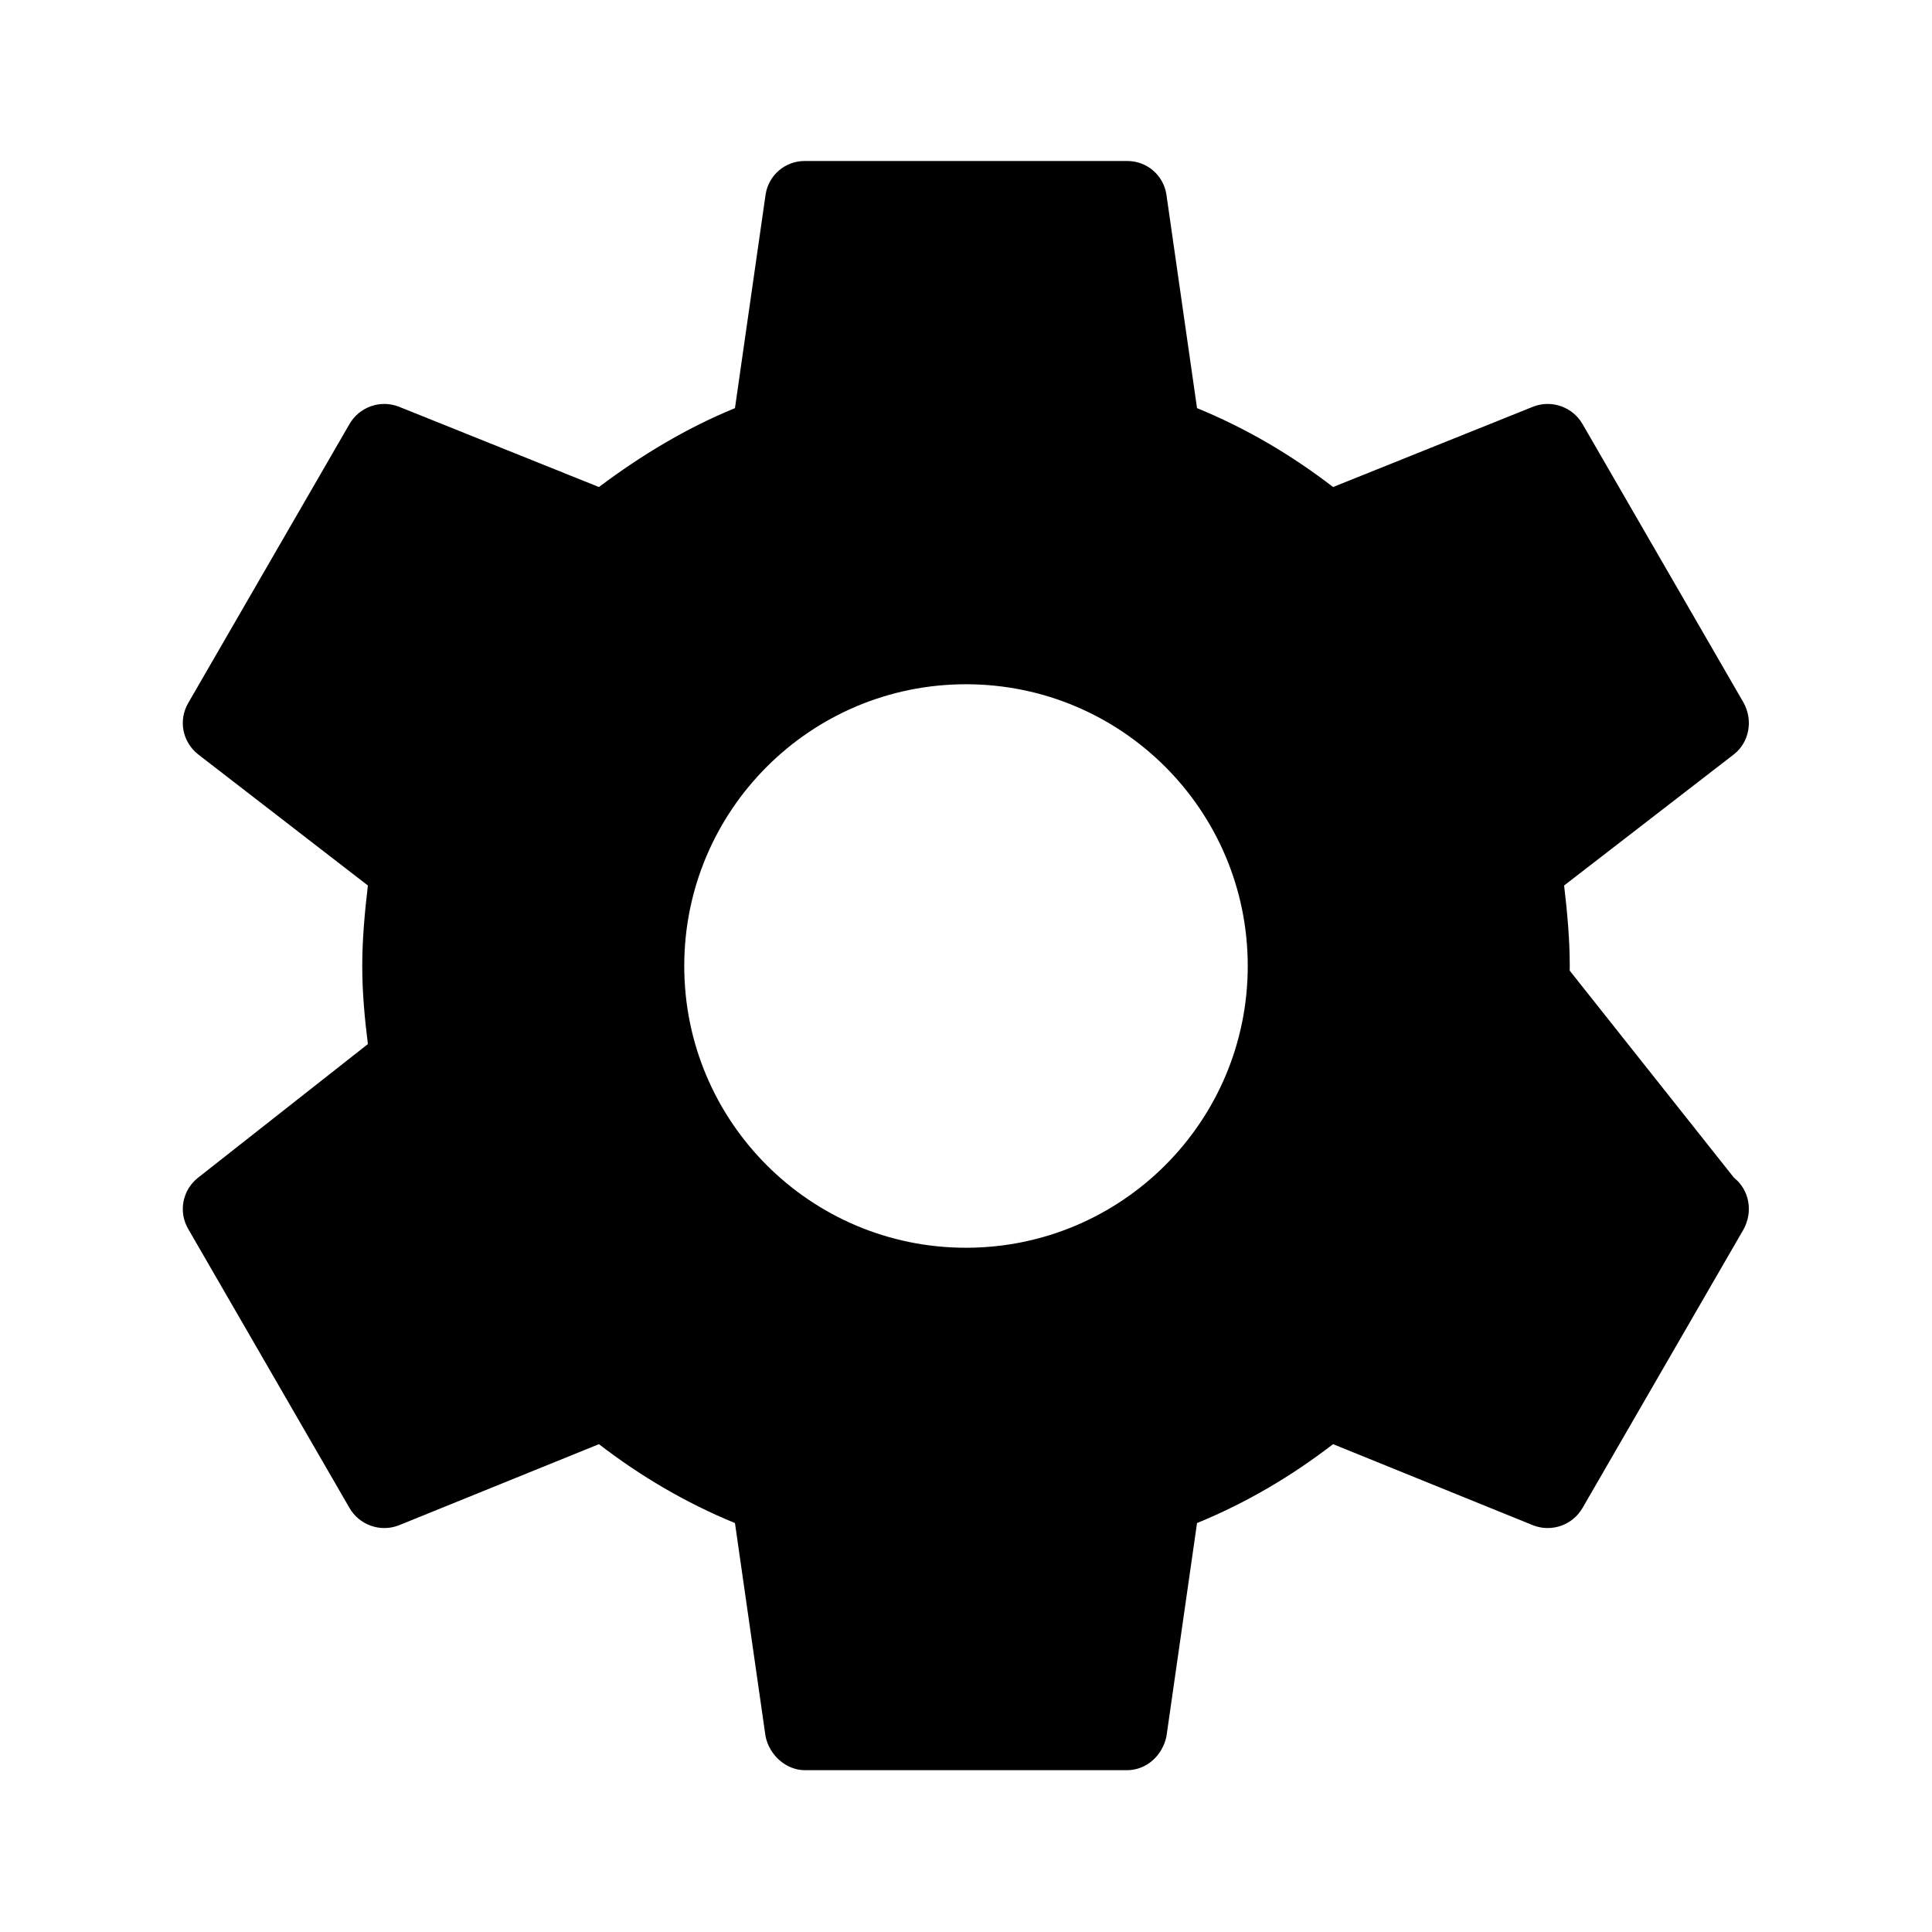
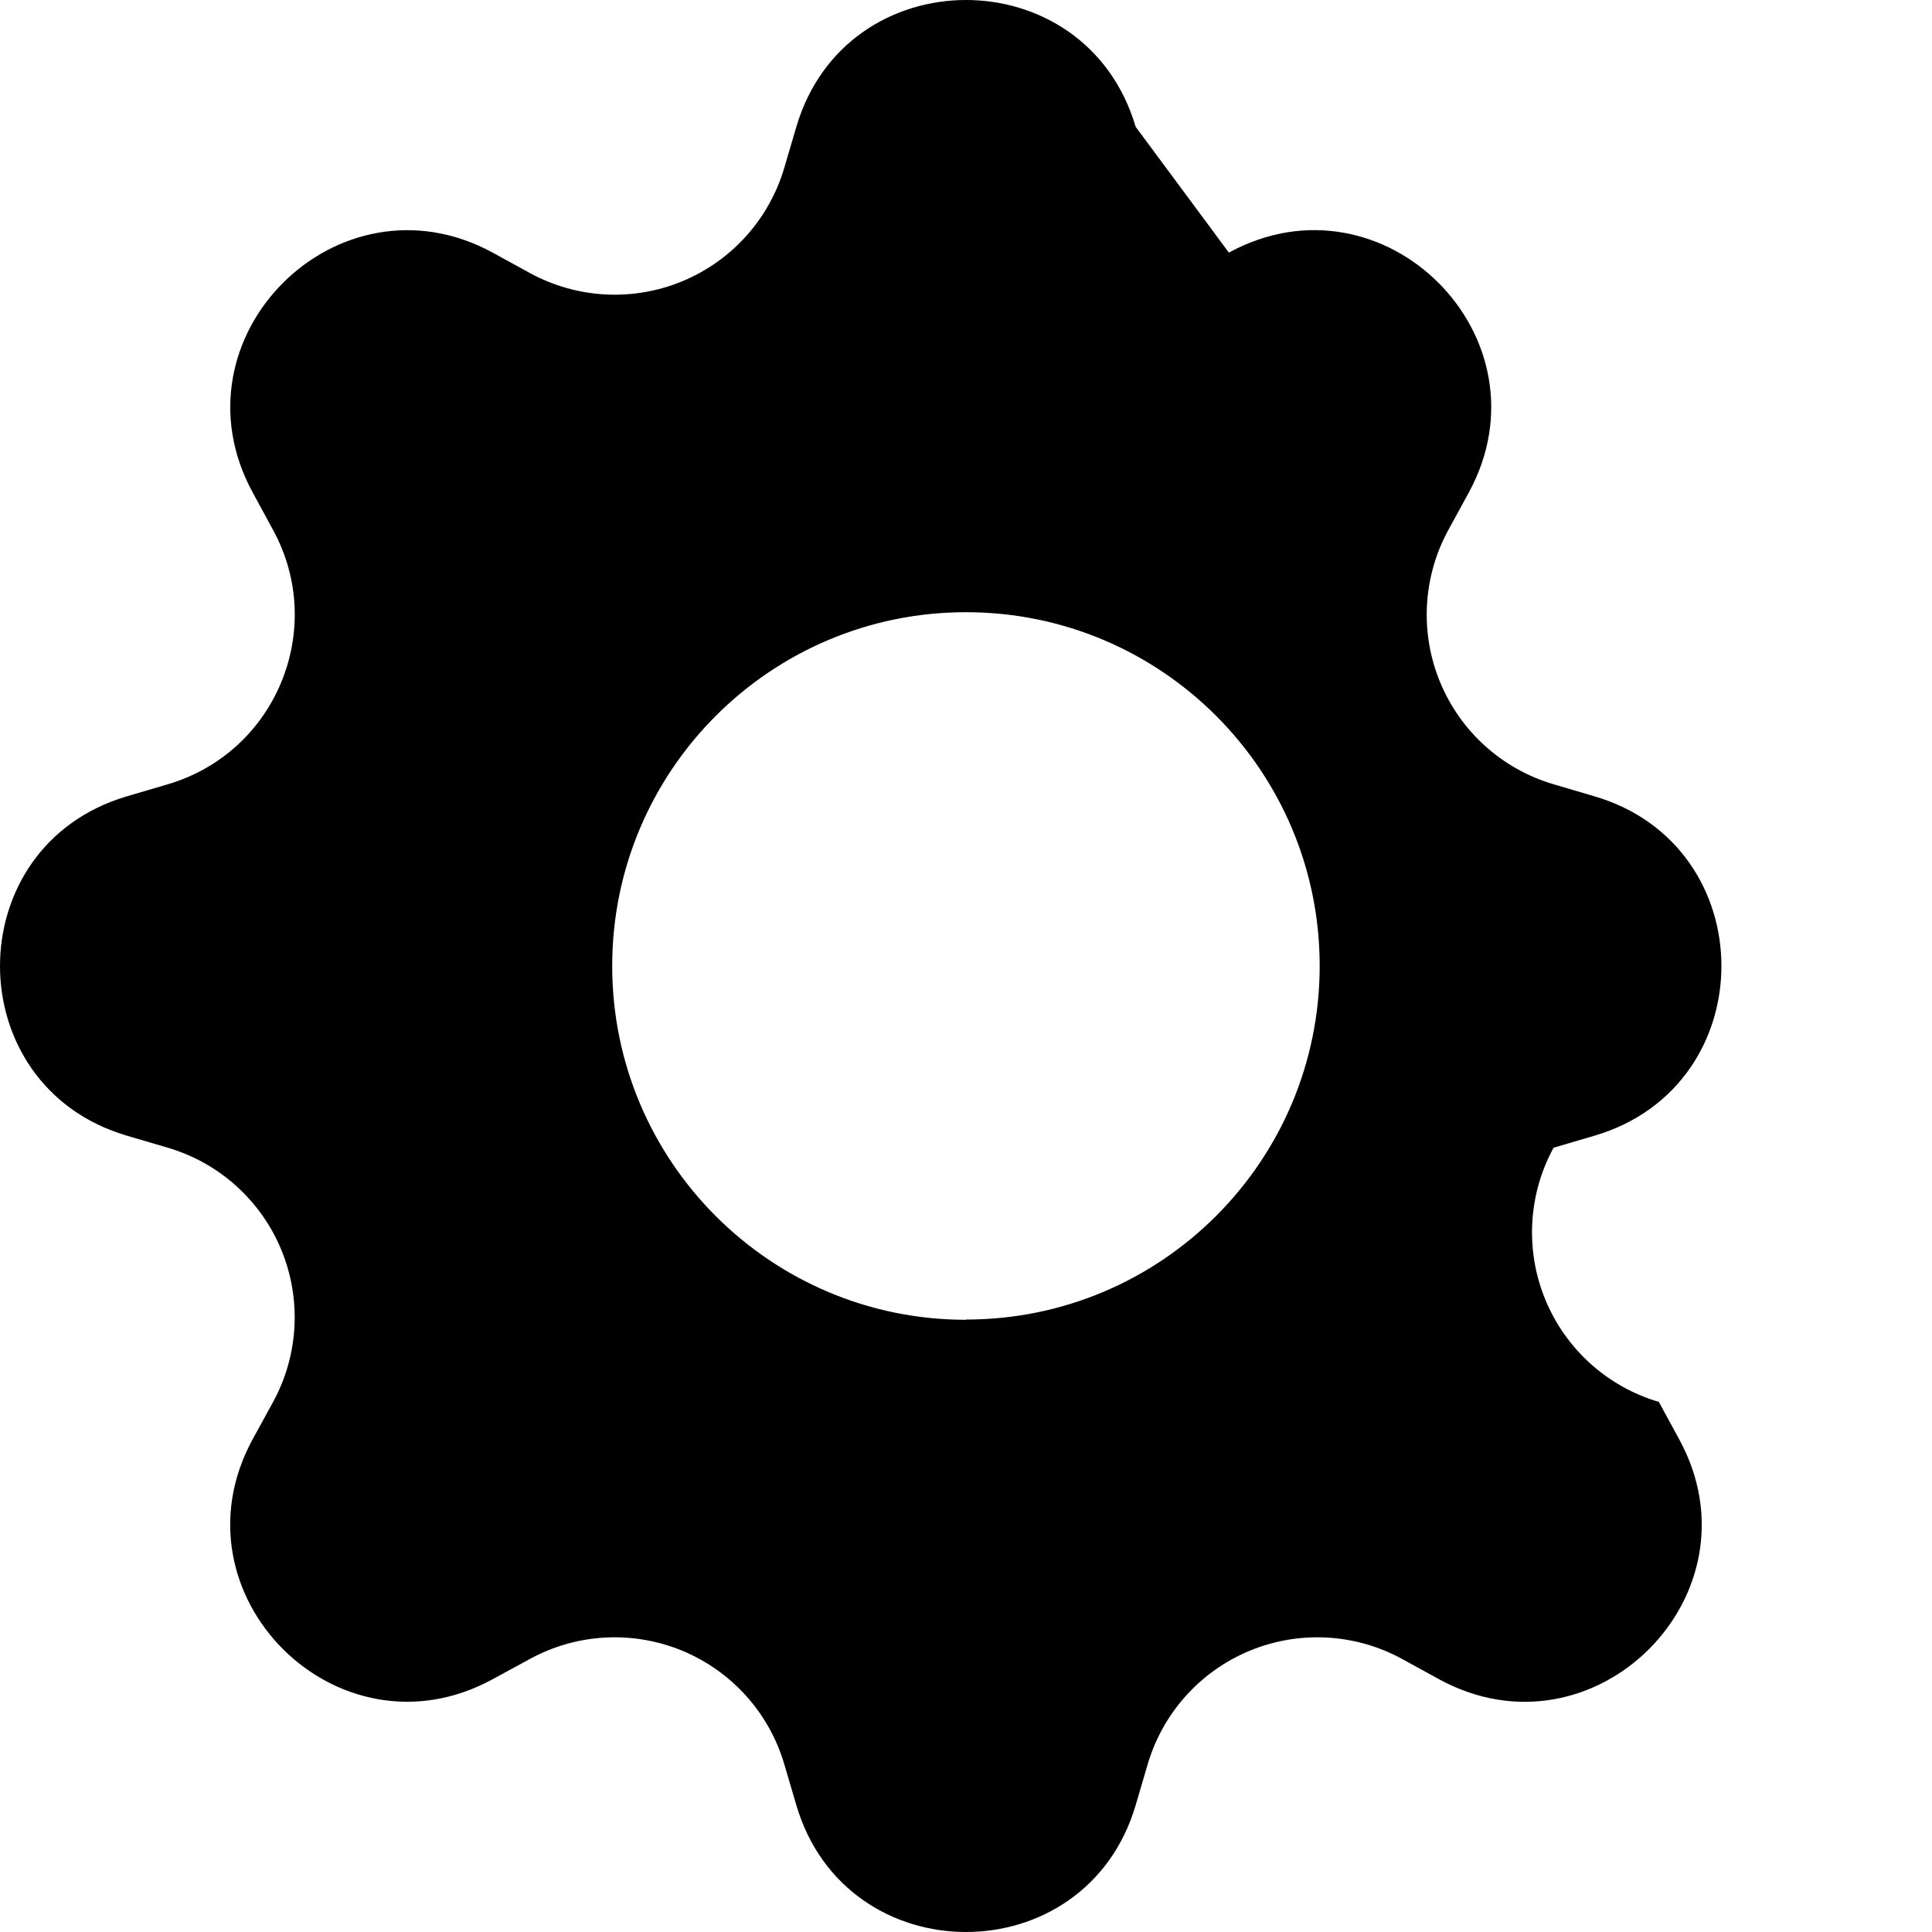
- <svg xmlns="http://www.w3.org/2000/svg" width="24" height="24" viewBox="0 0 24 24" fill="black">
-   <path d="M12 15.5A3.5 3.5 0 0 1 8.5 12 3.5 3.5 0 0 1 12 8.5a3.5 3.5 0 0 1 3.5 3.5 3.5 3.5 0 0 1-3.5 3.5m7.43-2.53c.04-.32.07-.64.07-.97s-.03-.66-.07-1l2.11-1.63c.19-.15.24-.42.12-.64l-2-3.46a.5.5 0 0 0-.61-.22l-2.49 1c-.52-.4-1.08-.73-1.69-.98l-.38-2.65A.49.49 0 0 0 14 2h-4a.49.49 0 0 0-.49.42l-.38 2.65c-.61.25-1.17.59-1.69.98l-2.49-1a.5.5 0 0 0-.61.22l-2 3.46c-.13.22-.07.49.12.64L4.57 11c-.04.34-.07.67-.07 1s.03.65.07.97l-2.11 1.66c-.19.15-.25.42-.12.64l2 3.46a.5.5 0 0 0 .61.22l2.49-1.01c.52.4 1.08.73 1.69.98l.38 2.65c.05.24.26.42.49.42h4c.24 0 .44-.18.49-.42l.38-2.65c.61-.25 1.17-.58 1.69-.98l2.49 1.01a.5.5 0 0 0 .61-.22l2-3.46c.12-.22.07-.49-.12-.64L19.43 11.97Z" />
+ <svg xmlns="http://www.w3.org/2000/svg" width="24" height="24" fill="black" viewBox="0 0 16 16">
+   <path d="M9.405 1.05c-.413-1.4-2.397-1.4-2.81 0l-.1.34a1.464 1.464 0 0 1-2.105.872l-.31-.17c-1.283-.698-2.686.705-1.987 1.987l.169.311c.446.82.023 1.841-.872 2.105l-.34.1c-1.4.413-1.4 2.397 0 2.81l.34.1a1.464 1.464 0 0 1 .872 2.105l-.17.31c-.698 1.283.705 2.686 1.987 1.987l.311-.169a1.464 1.464 0 0 1 2.105.872l.1.34c.413 1.4 2.397 1.4 2.81 0l.1-.34a1.464 1.464 0 0 1 2.105-.872l.31.17c1.283.698 2.686-.705 1.987-1.987l-.169-.311a1.464 1.464 0 0 1-.872-2.105l.34-.1c1.4-.413 1.4-2.397 0-2.81l-.34-.1a1.464 1.464 0 0 1-.872-2.105l.17-.311c.698-1.283-.705-2.686-1.987-1.987zM8 10.93a2.929 2.929 0 1 1 0-5.86 2.929 2.929 0 0 1 0 5.858z" />
</svg>
